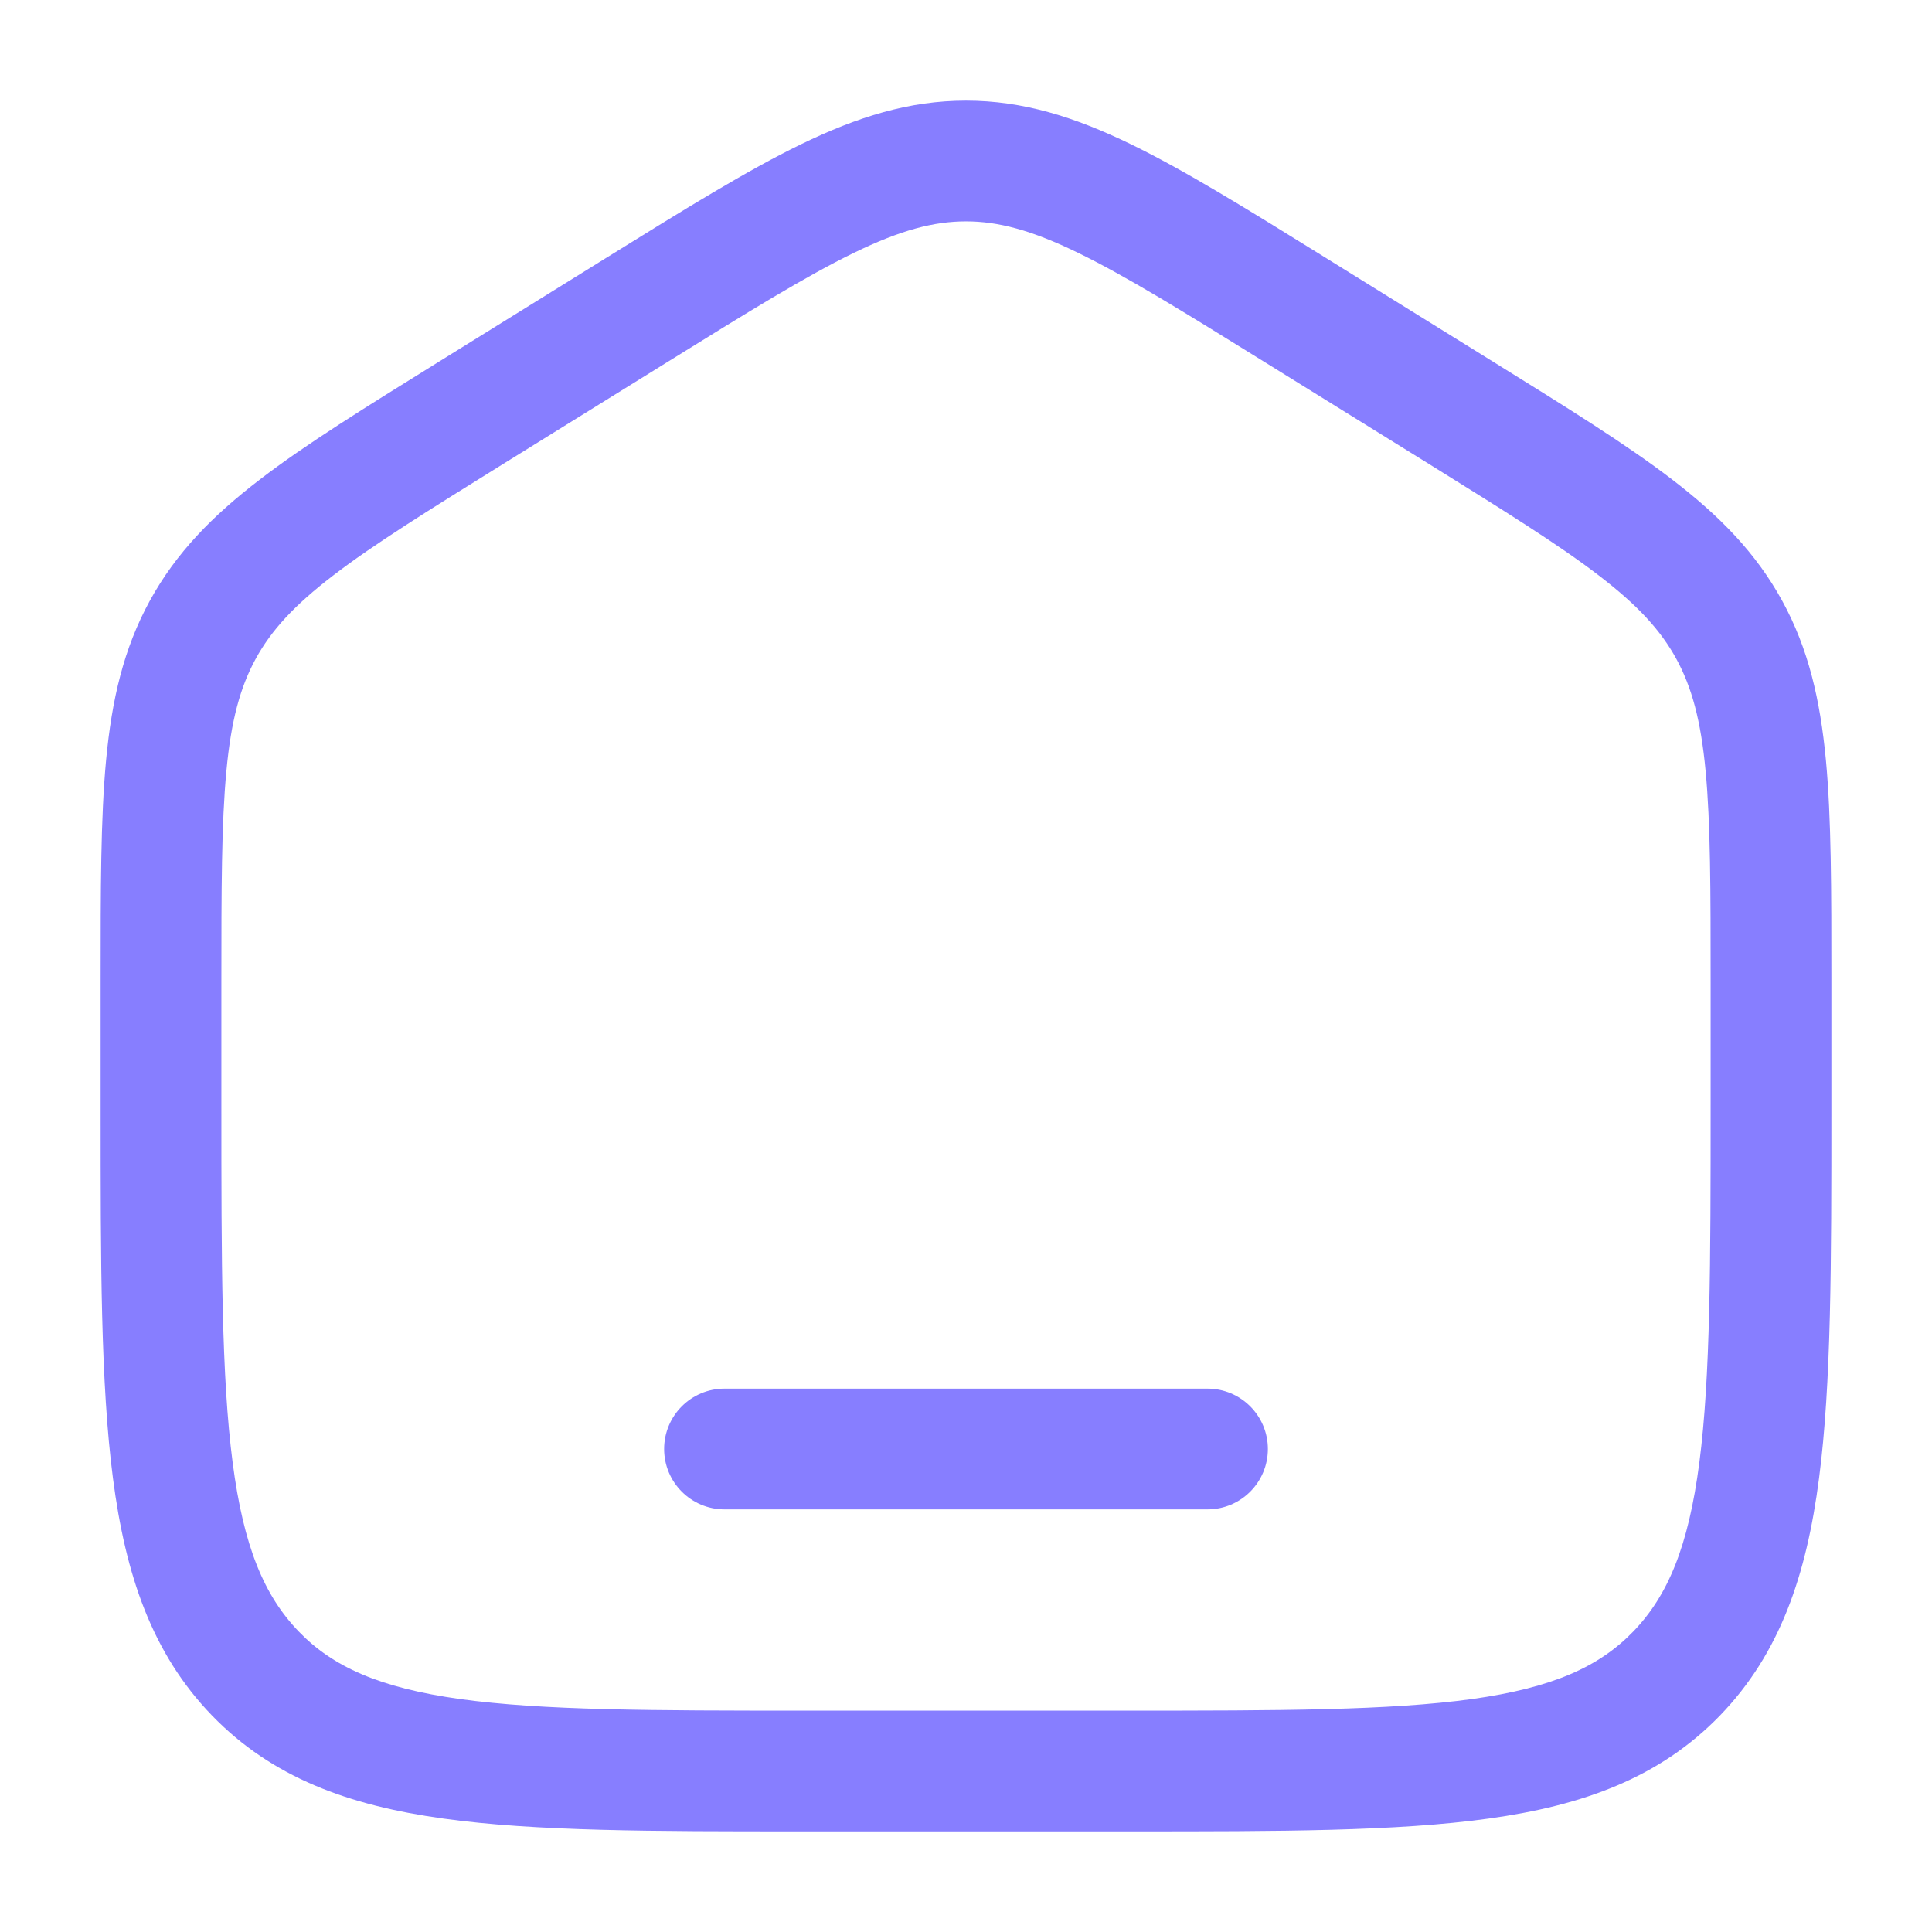
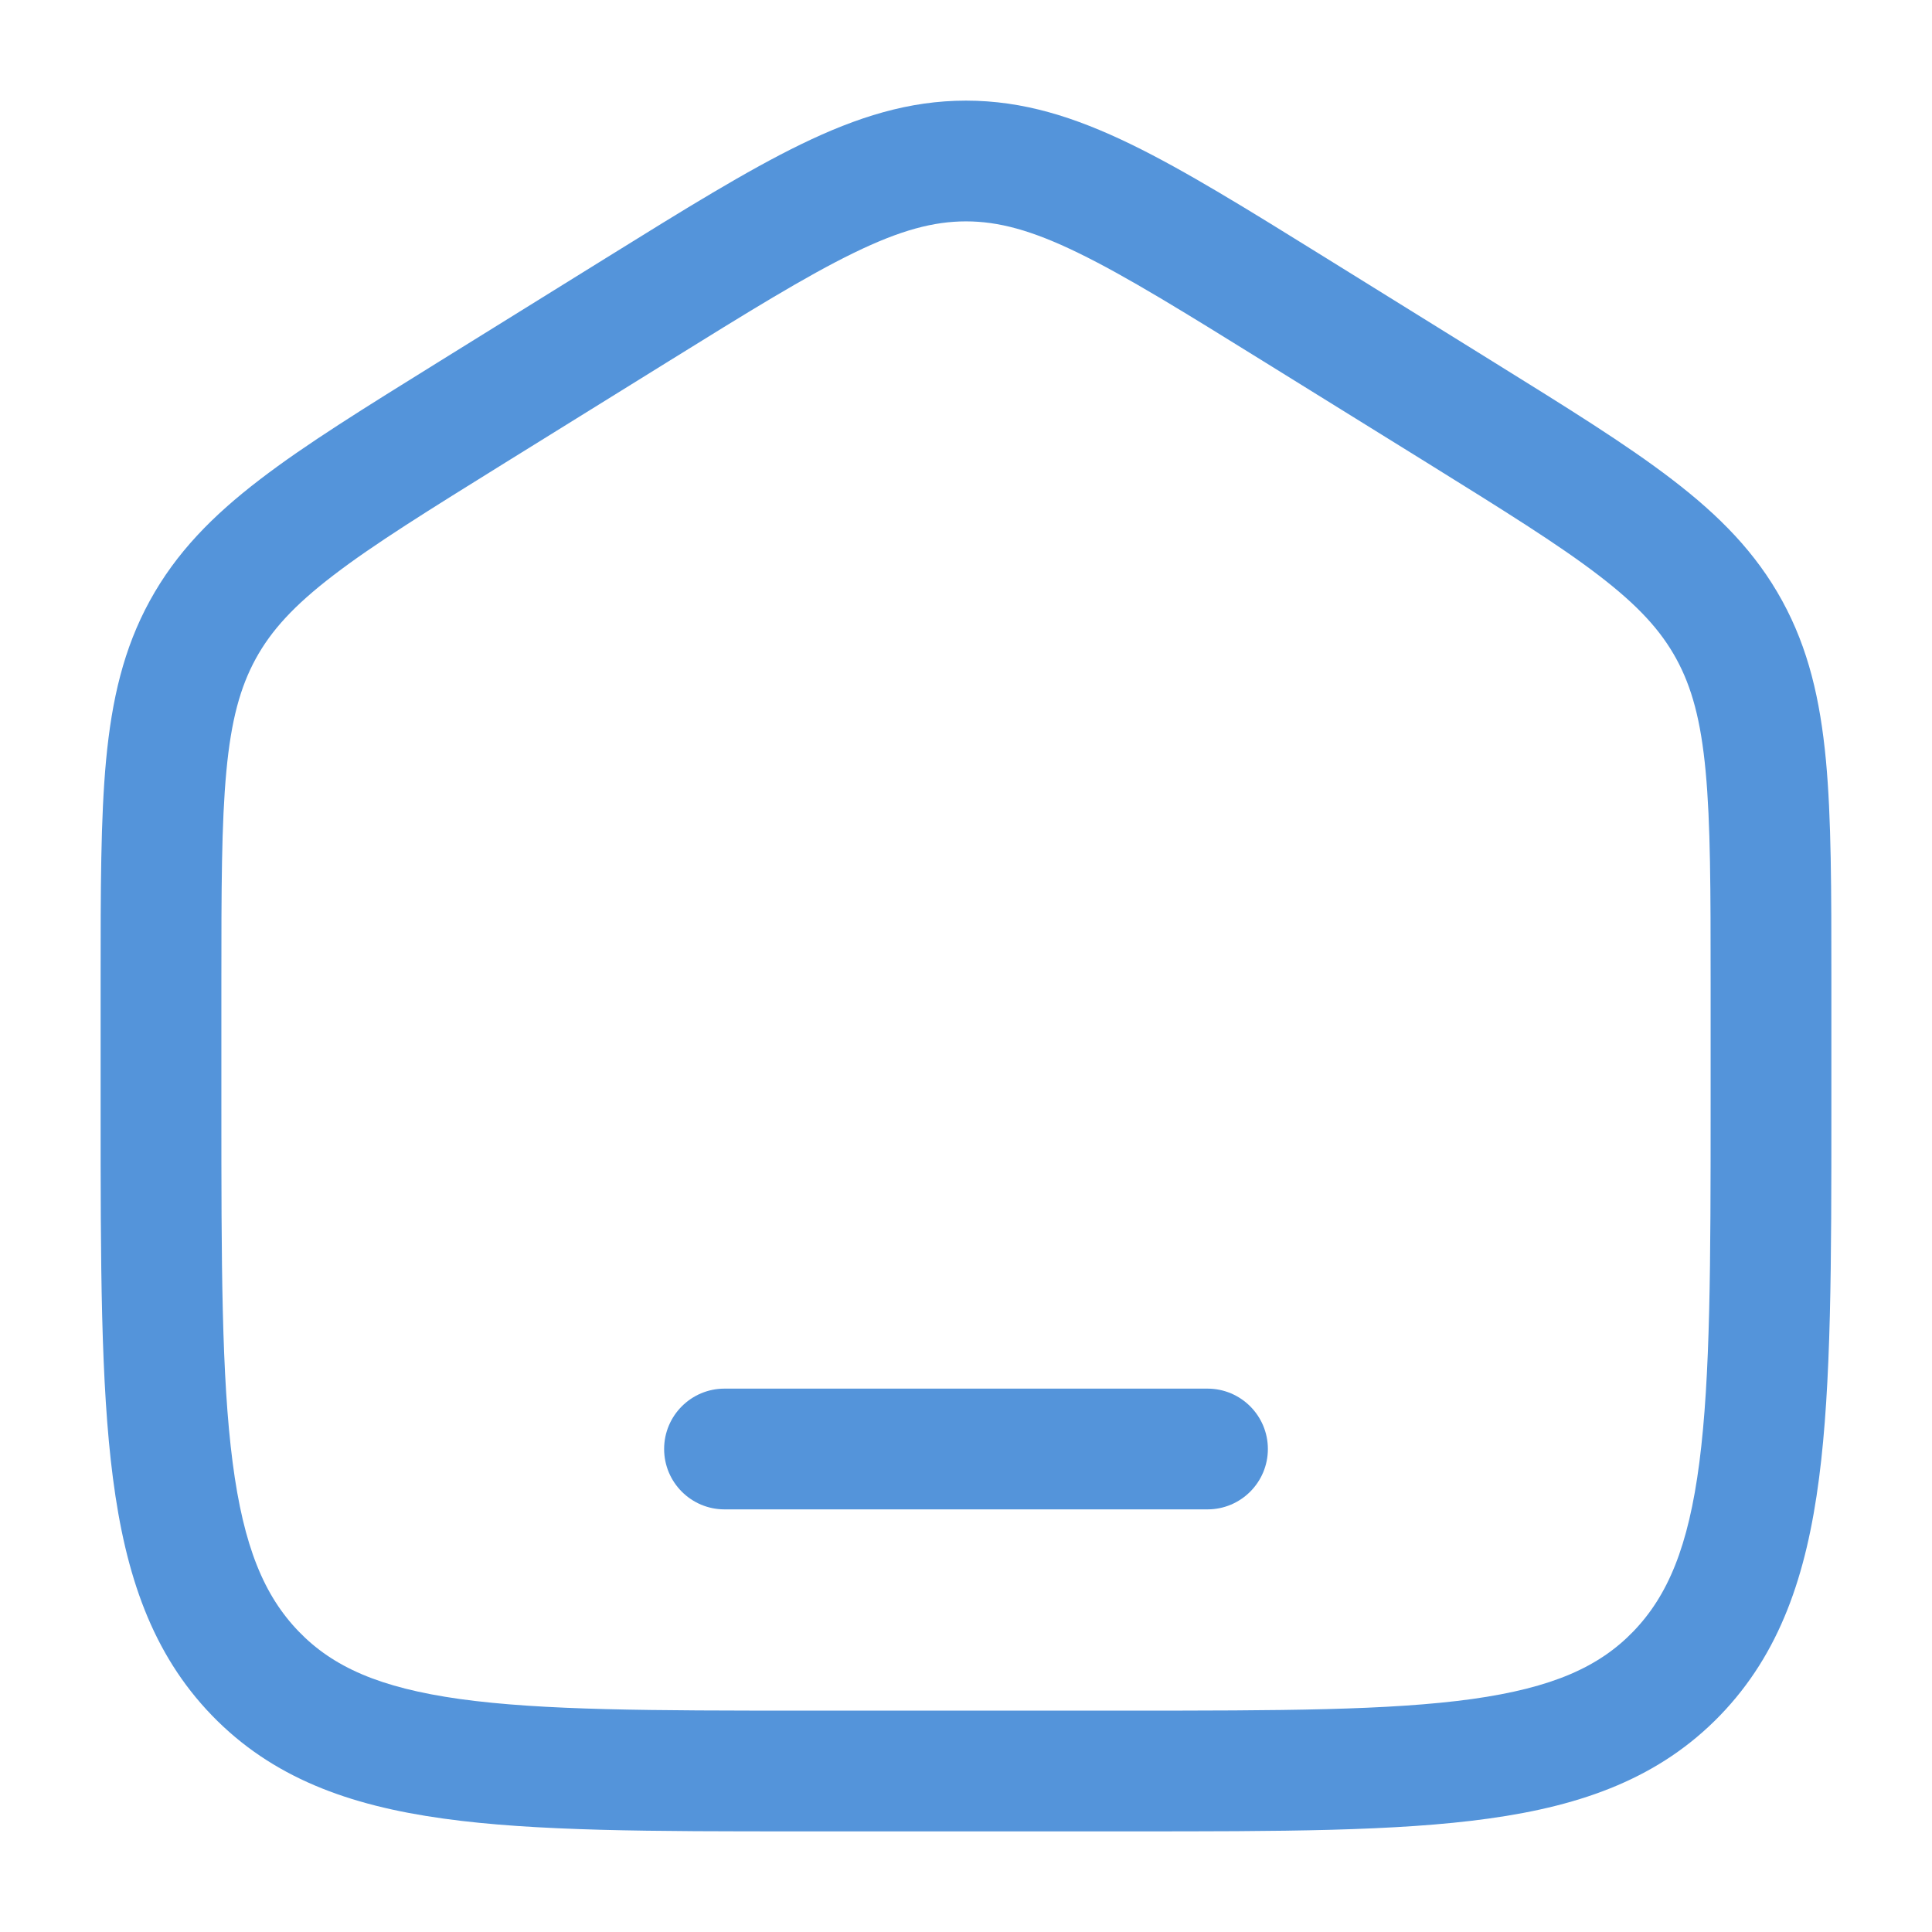
<svg xmlns="http://www.w3.org/2000/svg" width="24" height="24" viewBox="0 0 24 24" fill="none">
-   <path d="M9 17.25C8.586 17.25 8.25 17.586 8.25 18C8.25 18.414 8.586 18.75 9 18.75H15C15.414 18.75 15.75 18.414 15.75 18C15.75 17.586 15.414 17.25 15 17.25H9Z" fill="#877EFF" />
-   <path fill-rule="evenodd" clip-rule="evenodd" d="M12 1.25C11.292 1.25 10.649 1.453 9.951 1.792C9.276 2.12 8.496 2.604 7.523 3.208L5.456 4.491C4.535 5.063 3.797 5.52 3.229 5.956C2.64 6.407 2.188 6.866 1.861 7.463C1.535 8.058 1.389 8.692 1.318 9.441C1.25 10.166 1.25 11.054 1.25 12.167V13.78C1.25 15.684 1.25 17.187 1.403 18.362C1.559 19.567 1.889 20.54 2.632 21.309C3.38 22.082 4.33 22.428 5.508 22.591C6.648 22.75 8.106 22.75 9.942 22.75H14.058C15.894 22.75 17.352 22.75 18.492 22.591C19.669 22.428 20.62 22.082 21.368 21.309C22.111 20.54 22.441 19.567 22.597 18.362C22.75 17.187 22.75 15.684 22.75 13.78V12.167C22.75 11.054 22.75 10.166 22.682 9.441C22.611 8.692 22.465 8.058 22.139 7.463C21.812 6.866 21.36 6.407 20.771 5.956C20.203 5.52 19.465 5.063 18.544 4.491L16.477 3.208C15.504 2.604 14.724 2.12 14.049 1.792C13.351 1.453 12.708 1.25 12 1.25ZM8.28 4.504C9.295 3.874 10.009 3.432 10.607 3.141C11.188 2.858 11.6 2.75 12 2.75C12.4 2.75 12.812 2.858 13.393 3.141C13.991 3.432 14.705 3.874 15.72 4.504L17.721 5.745C18.681 6.342 19.356 6.761 19.859 7.147C20.349 7.522 20.63 7.831 20.823 8.183C21.016 8.536 21.129 8.949 21.188 9.581C21.249 10.229 21.25 11.046 21.25 12.204V13.725C21.25 15.696 21.248 17.101 21.11 18.168C20.974 19.216 20.717 19.824 20.289 20.267C19.865 20.706 19.287 20.966 18.286 21.106C17.26 21.248 15.908 21.25 14 21.25H10C8.092 21.25 6.74 21.248 5.714 21.106C4.713 20.966 4.135 20.706 3.711 20.267C3.283 19.824 3.026 19.216 2.89 18.168C2.751 17.101 2.75 15.696 2.75 13.725V12.204C2.75 11.046 2.751 10.229 2.812 9.581C2.871 8.949 2.984 8.536 3.177 8.183C3.37 7.831 3.651 7.522 4.141 7.147C4.644 6.761 5.319 6.342 6.28 5.745L8.28 4.504Z" fill="#877EFF" />
+   <path d="M9 17.25C8.586 17.25 8.25 17.586 8.25 18C8.25 18.414 8.586 18.75 9 18.75H15C15.414 18.75 15.75 18.414 15.75 18C15.75 17.586 15.414 17.25 15 17.25H9Z" fill="#5494DA" />
+   <path fill-rule="evenodd" clip-rule="evenodd" d="M12 1.25C11.292 1.25 10.649 1.453 9.951 1.792C9.276 2.12 8.496 2.604 7.523 3.208L5.456 4.491C4.535 5.063 3.797 5.52 3.229 5.956C2.64 6.407 2.188 6.866 1.861 7.463C1.535 8.058 1.389 8.692 1.318 9.441C1.25 10.166 1.25 11.054 1.25 12.167V13.78C1.25 15.684 1.25 17.187 1.403 18.362C1.559 19.567 1.889 20.54 2.632 21.309C3.38 22.082 4.33 22.428 5.508 22.591C6.648 22.75 8.106 22.75 9.942 22.75H14.058C15.894 22.75 17.352 22.75 18.492 22.591C19.669 22.428 20.62 22.082 21.368 21.309C22.111 20.54 22.441 19.567 22.597 18.362C22.75 17.187 22.75 15.684 22.75 13.78V12.167C22.75 11.054 22.75 10.166 22.682 9.441C22.611 8.692 22.465 8.058 22.139 7.463C21.812 6.866 21.36 6.407 20.771 5.956C20.203 5.52 19.465 5.063 18.544 4.491L16.477 3.208C15.504 2.604 14.724 2.12 14.049 1.792C13.351 1.453 12.708 1.25 12 1.25ZM8.28 4.504C9.295 3.874 10.009 3.432 10.607 3.141C11.188 2.858 11.6 2.75 12 2.75C12.4 2.75 12.812 2.858 13.393 3.141C13.991 3.432 14.705 3.874 15.72 4.504L17.721 5.745C18.681 6.342 19.356 6.761 19.859 7.147C20.349 7.522 20.63 7.831 20.823 8.183C21.016 8.536 21.129 8.949 21.188 9.581C21.249 10.229 21.25 11.046 21.25 12.204V13.725C21.25 15.696 21.248 17.101 21.11 18.168C20.974 19.216 20.717 19.824 20.289 20.267C19.865 20.706 19.287 20.966 18.286 21.106C17.26 21.248 15.908 21.25 14 21.25H10C8.092 21.25 6.74 21.248 5.714 21.106C4.713 20.966 4.135 20.706 3.711 20.267C3.283 19.824 3.026 19.216 2.89 18.168C2.751 17.101 2.75 15.696 2.75 13.725V12.204C2.75 11.046 2.751 10.229 2.812 9.581C2.871 8.949 2.984 8.536 3.177 8.183C3.37 7.831 3.651 7.522 4.141 7.147C4.644 6.761 5.319 6.342 6.28 5.745L8.28 4.504Z" fill="#5494DA" />
</svg>
